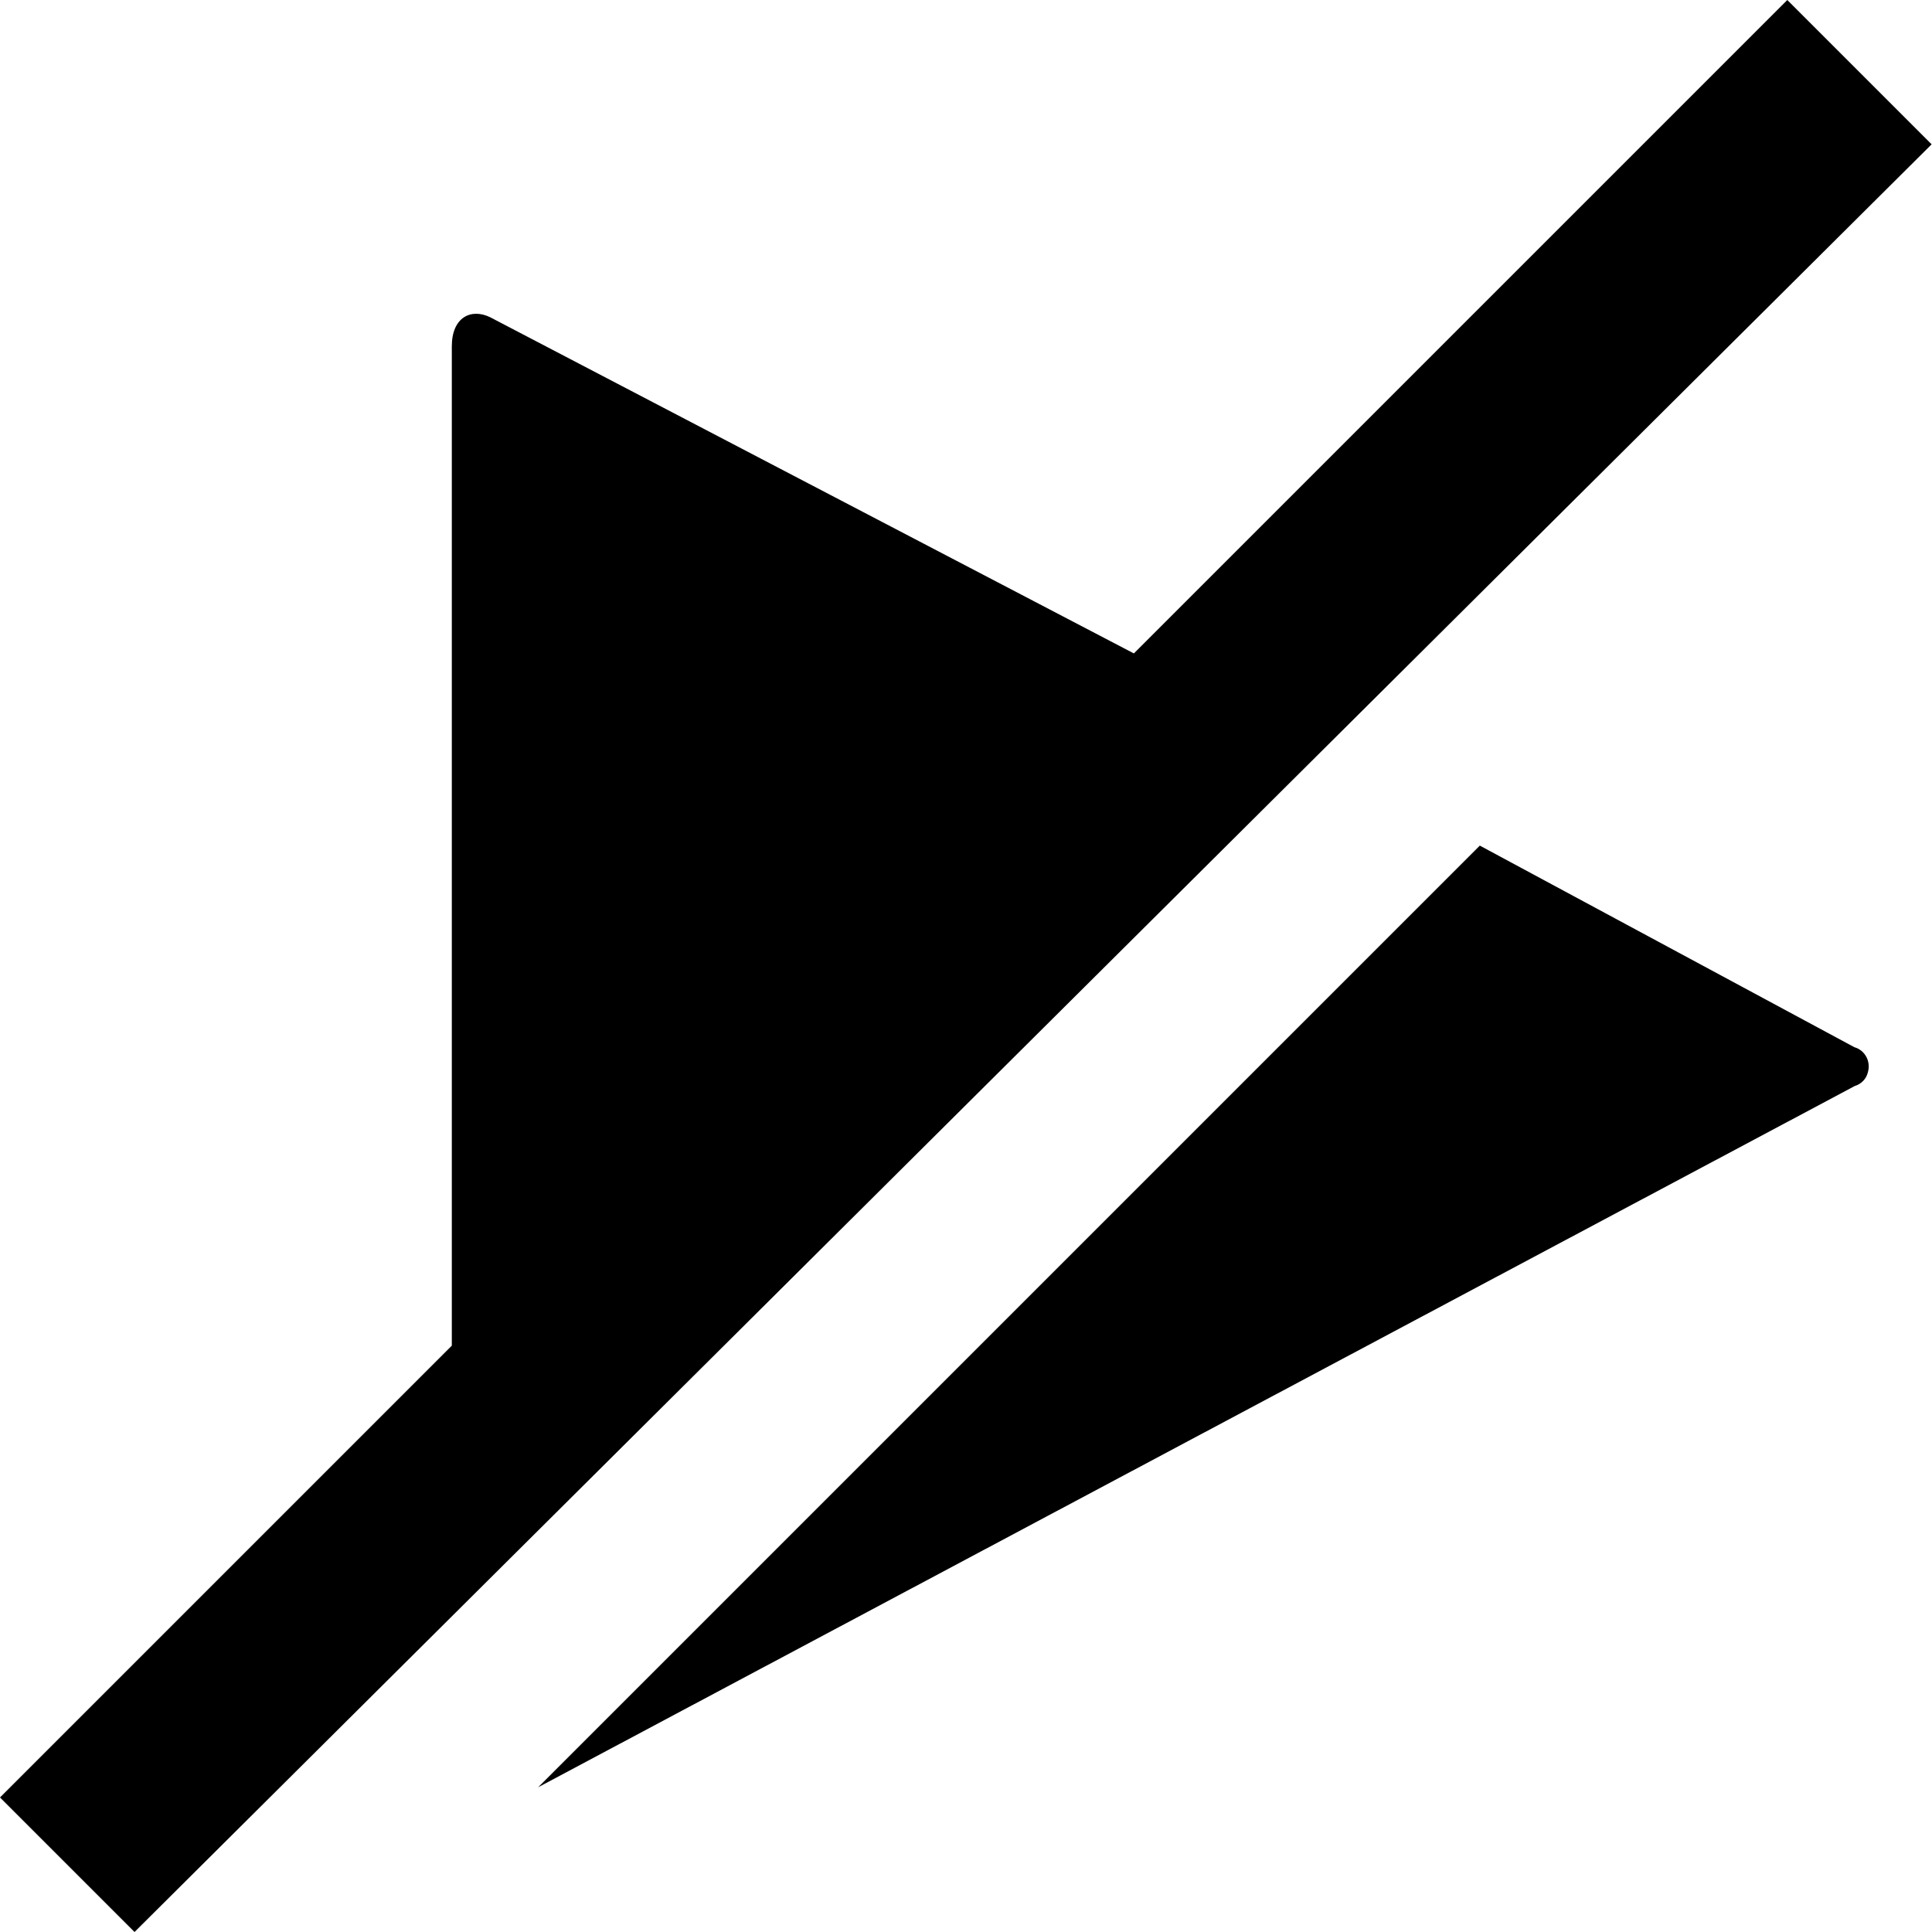
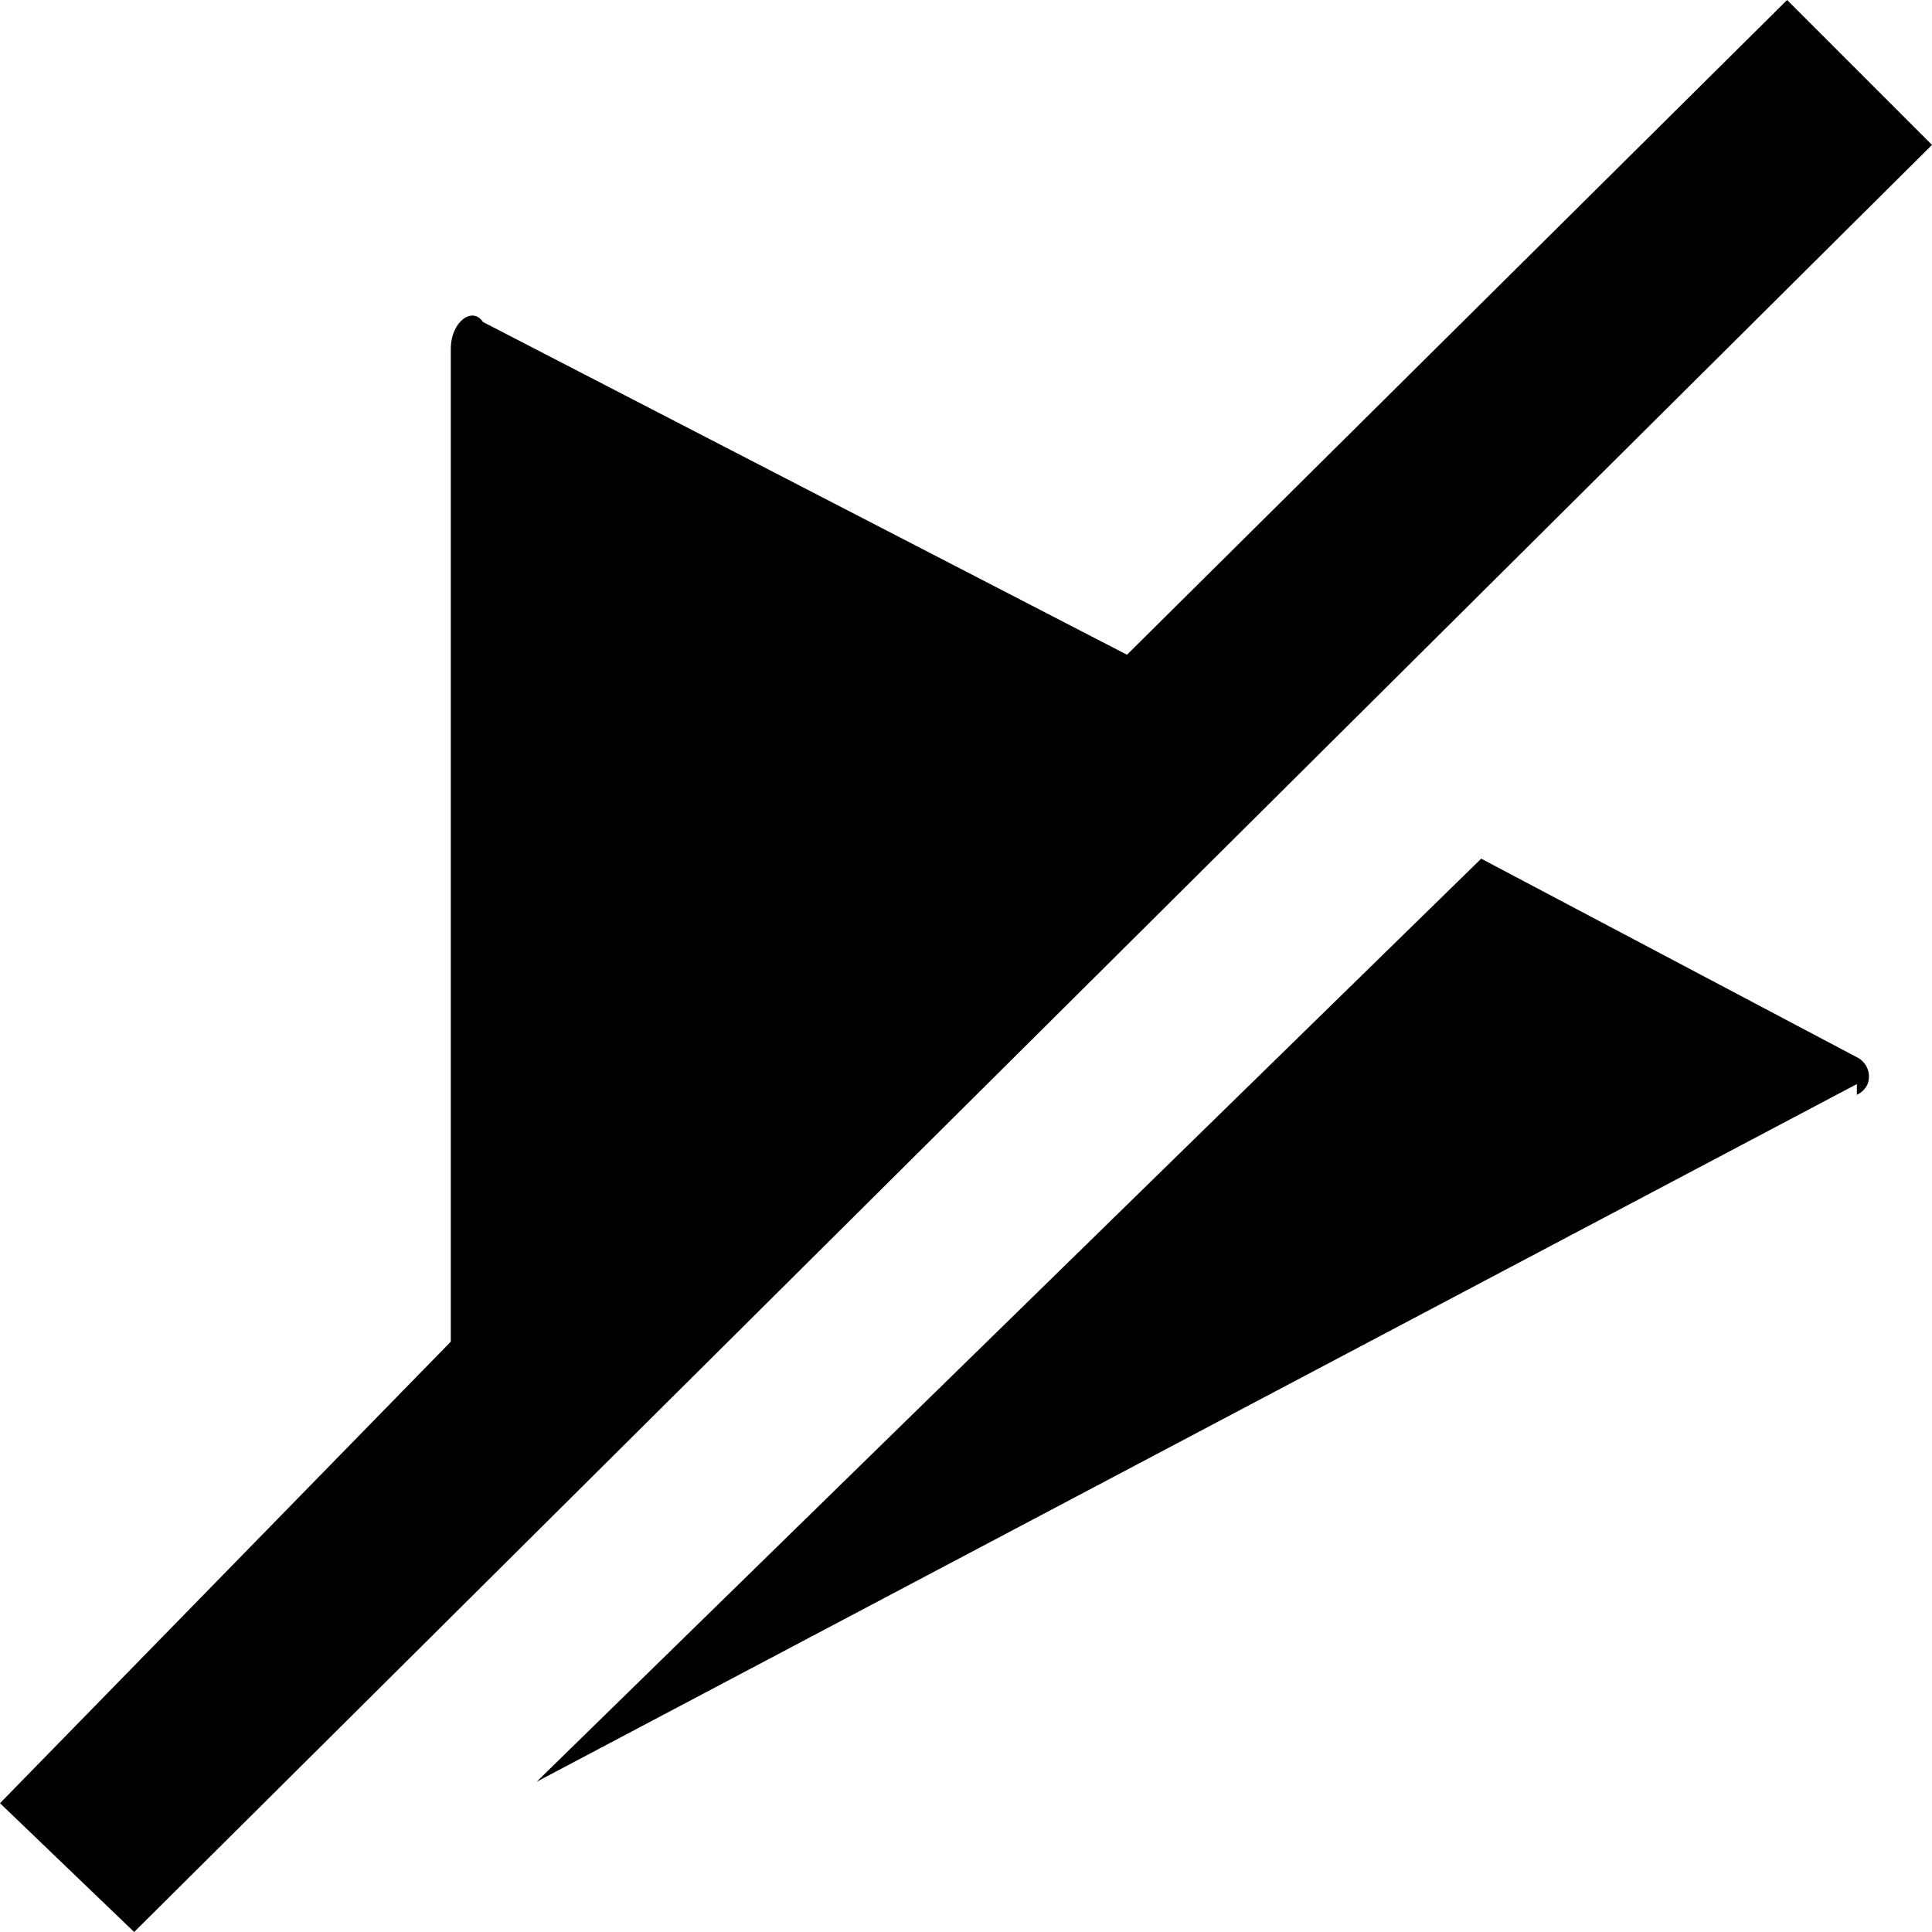
- <svg xmlns="http://www.w3.org/2000/svg" version="1.1" id="Layer_1" x="0px" y="0px" width="512.6px" height="512.7px" viewBox="49.7 139.7 512.6 512.7" enable-background="new 49.7 139.7 512.6 512.7" xml:space="preserve">
-   <g transform="translate(950 1134)">
-     <path d="M-408.1-706.1L-757.5-520l249.9-249.9l99.4,53.5c2.8,0.8,4.4,3.7,3.6,6.6C-405-708-406.4-706.6-408.1-706.1z M-426-994.3   l-173.4,173.4l-170.8-89.2c-5.1-2.5-10.2,0-10.2,7.7v265.2l-119.9,119.9l35.7,35.7L-387.7-956L-426-994.3z" />
-   </g>
+ <svg xmlns="http://www.w3.org/2000/svg" viewBox="0 0 36 36">
+   <path d="M34.6 20.2L10 33.2 27.6 16l7 3.7a.4.4 0 0 1 .2.5.4.4 0 0 1-.2.2zM33.3 0L21 12.2 9 6c-.2-.3-.6 0-.6.5V25L0 33.6 2.5 36 36 2.7z" />
</svg>
